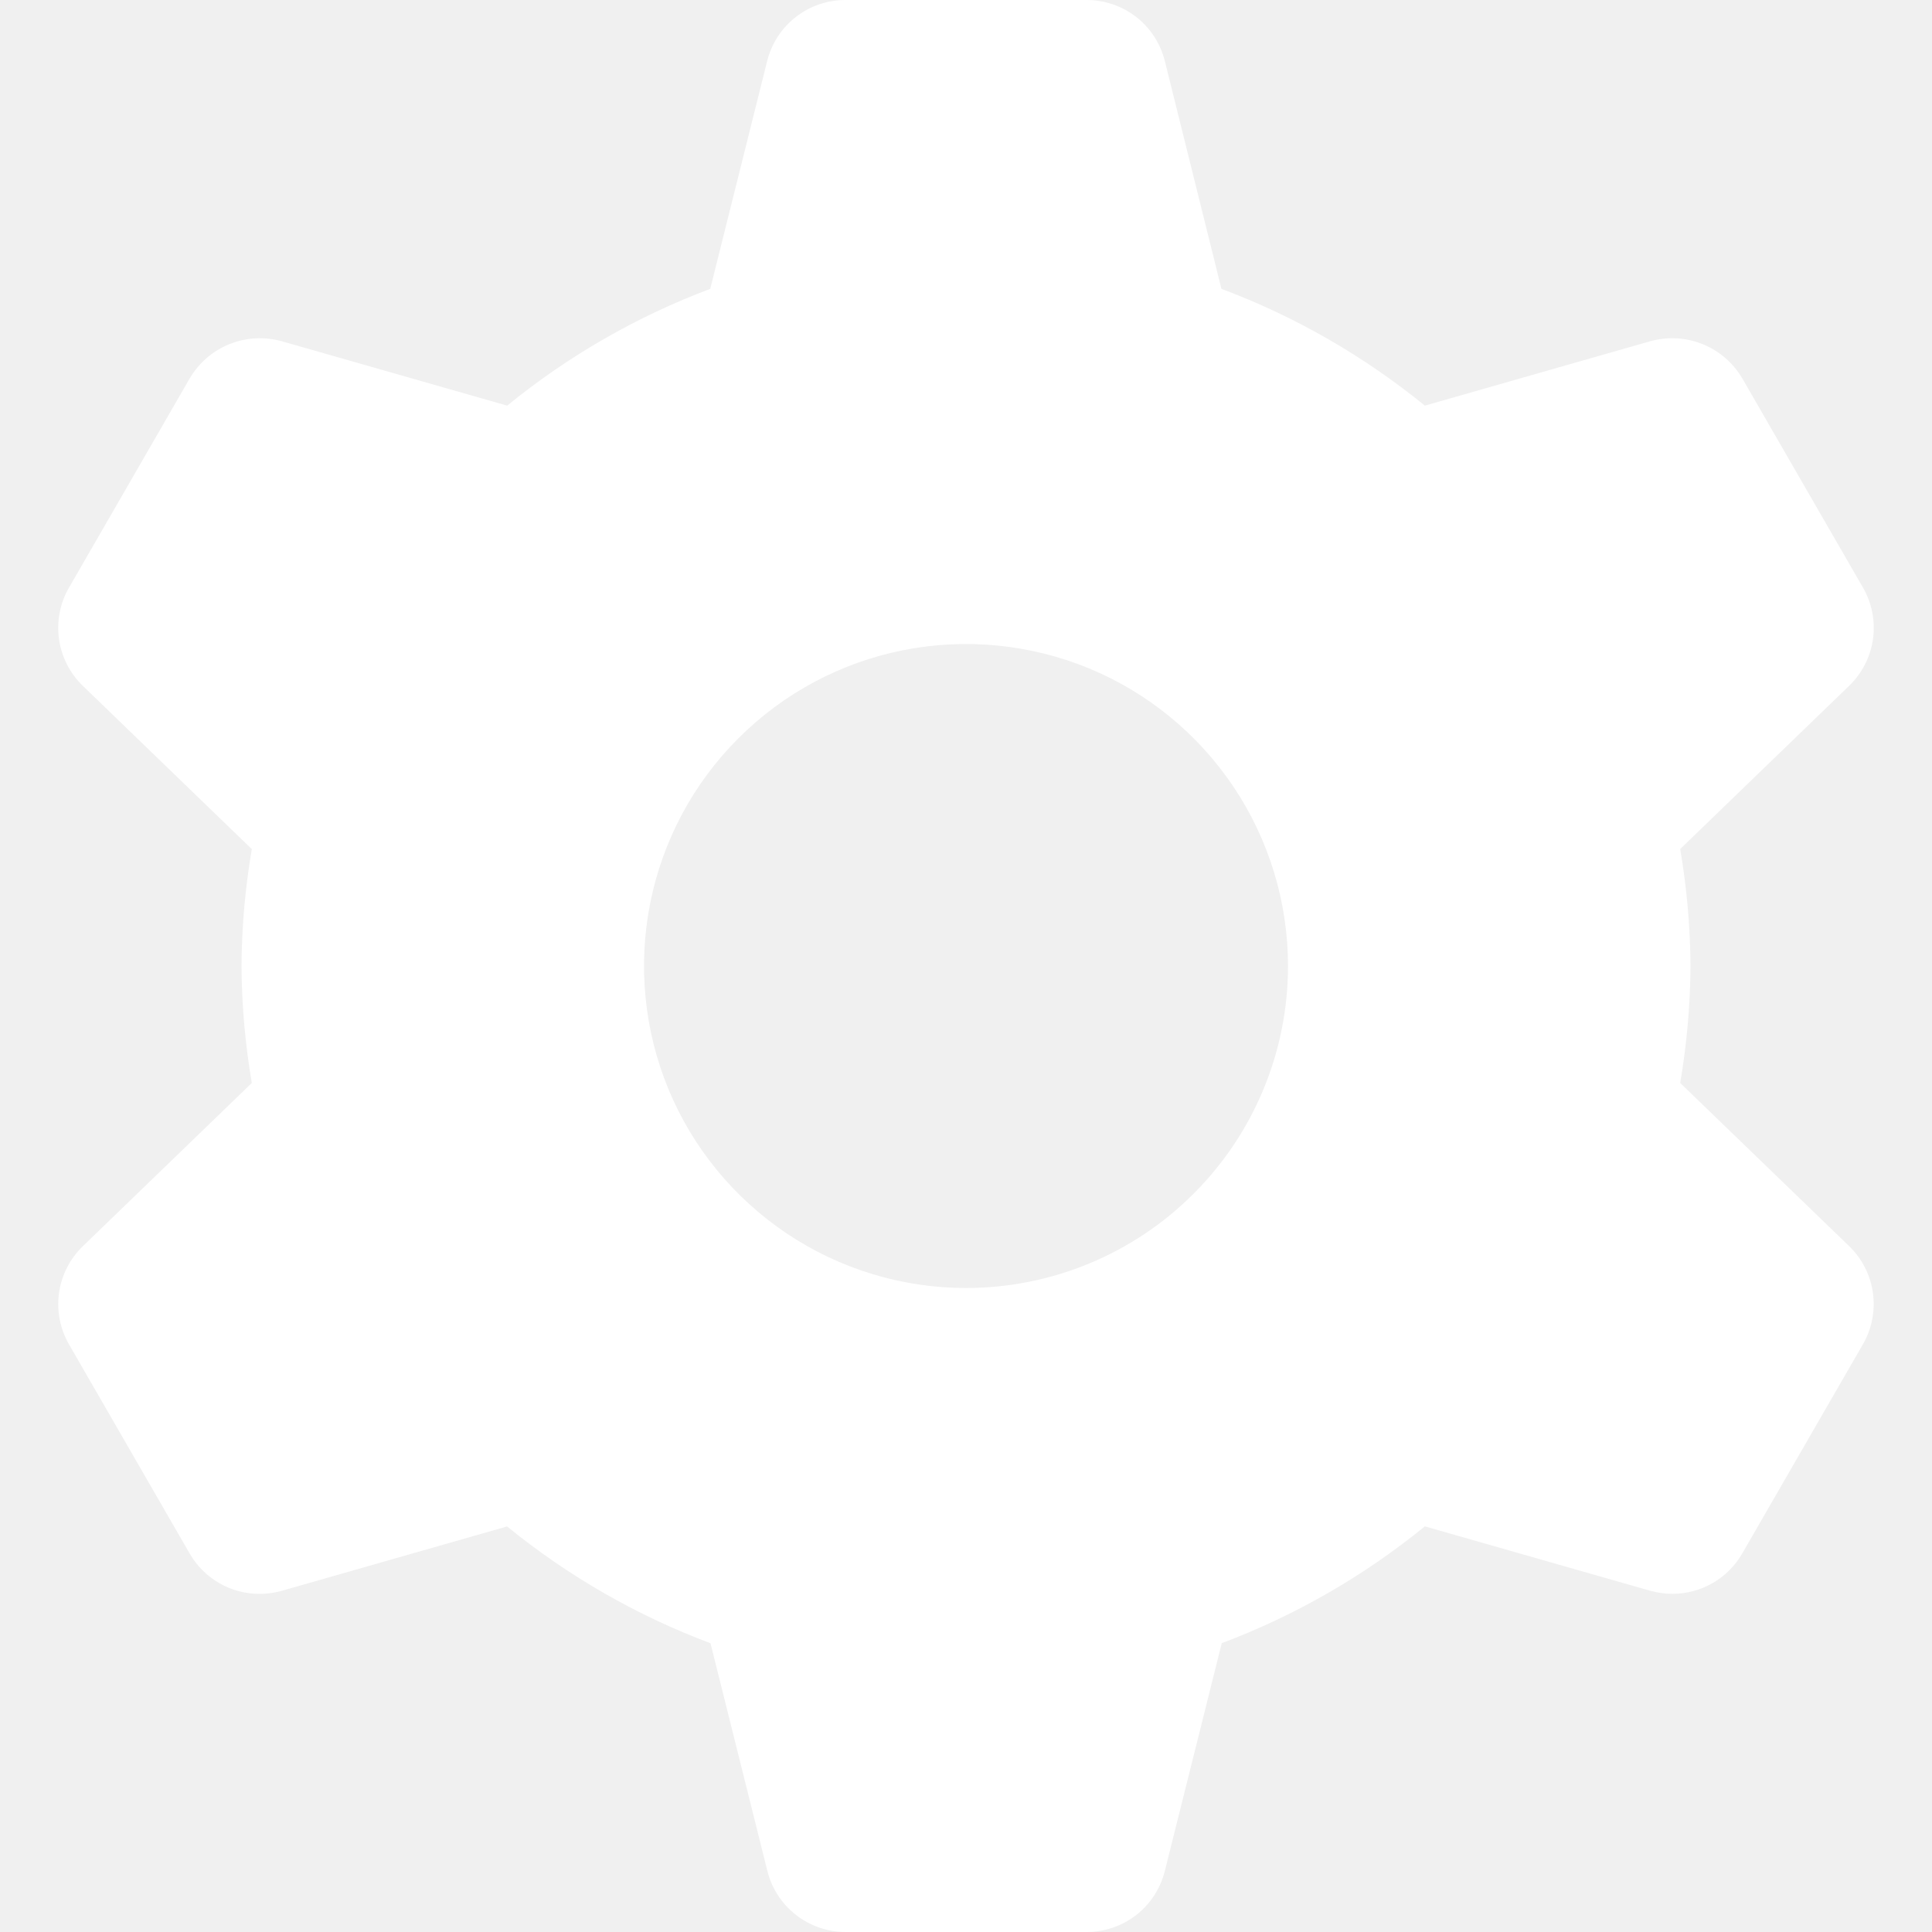
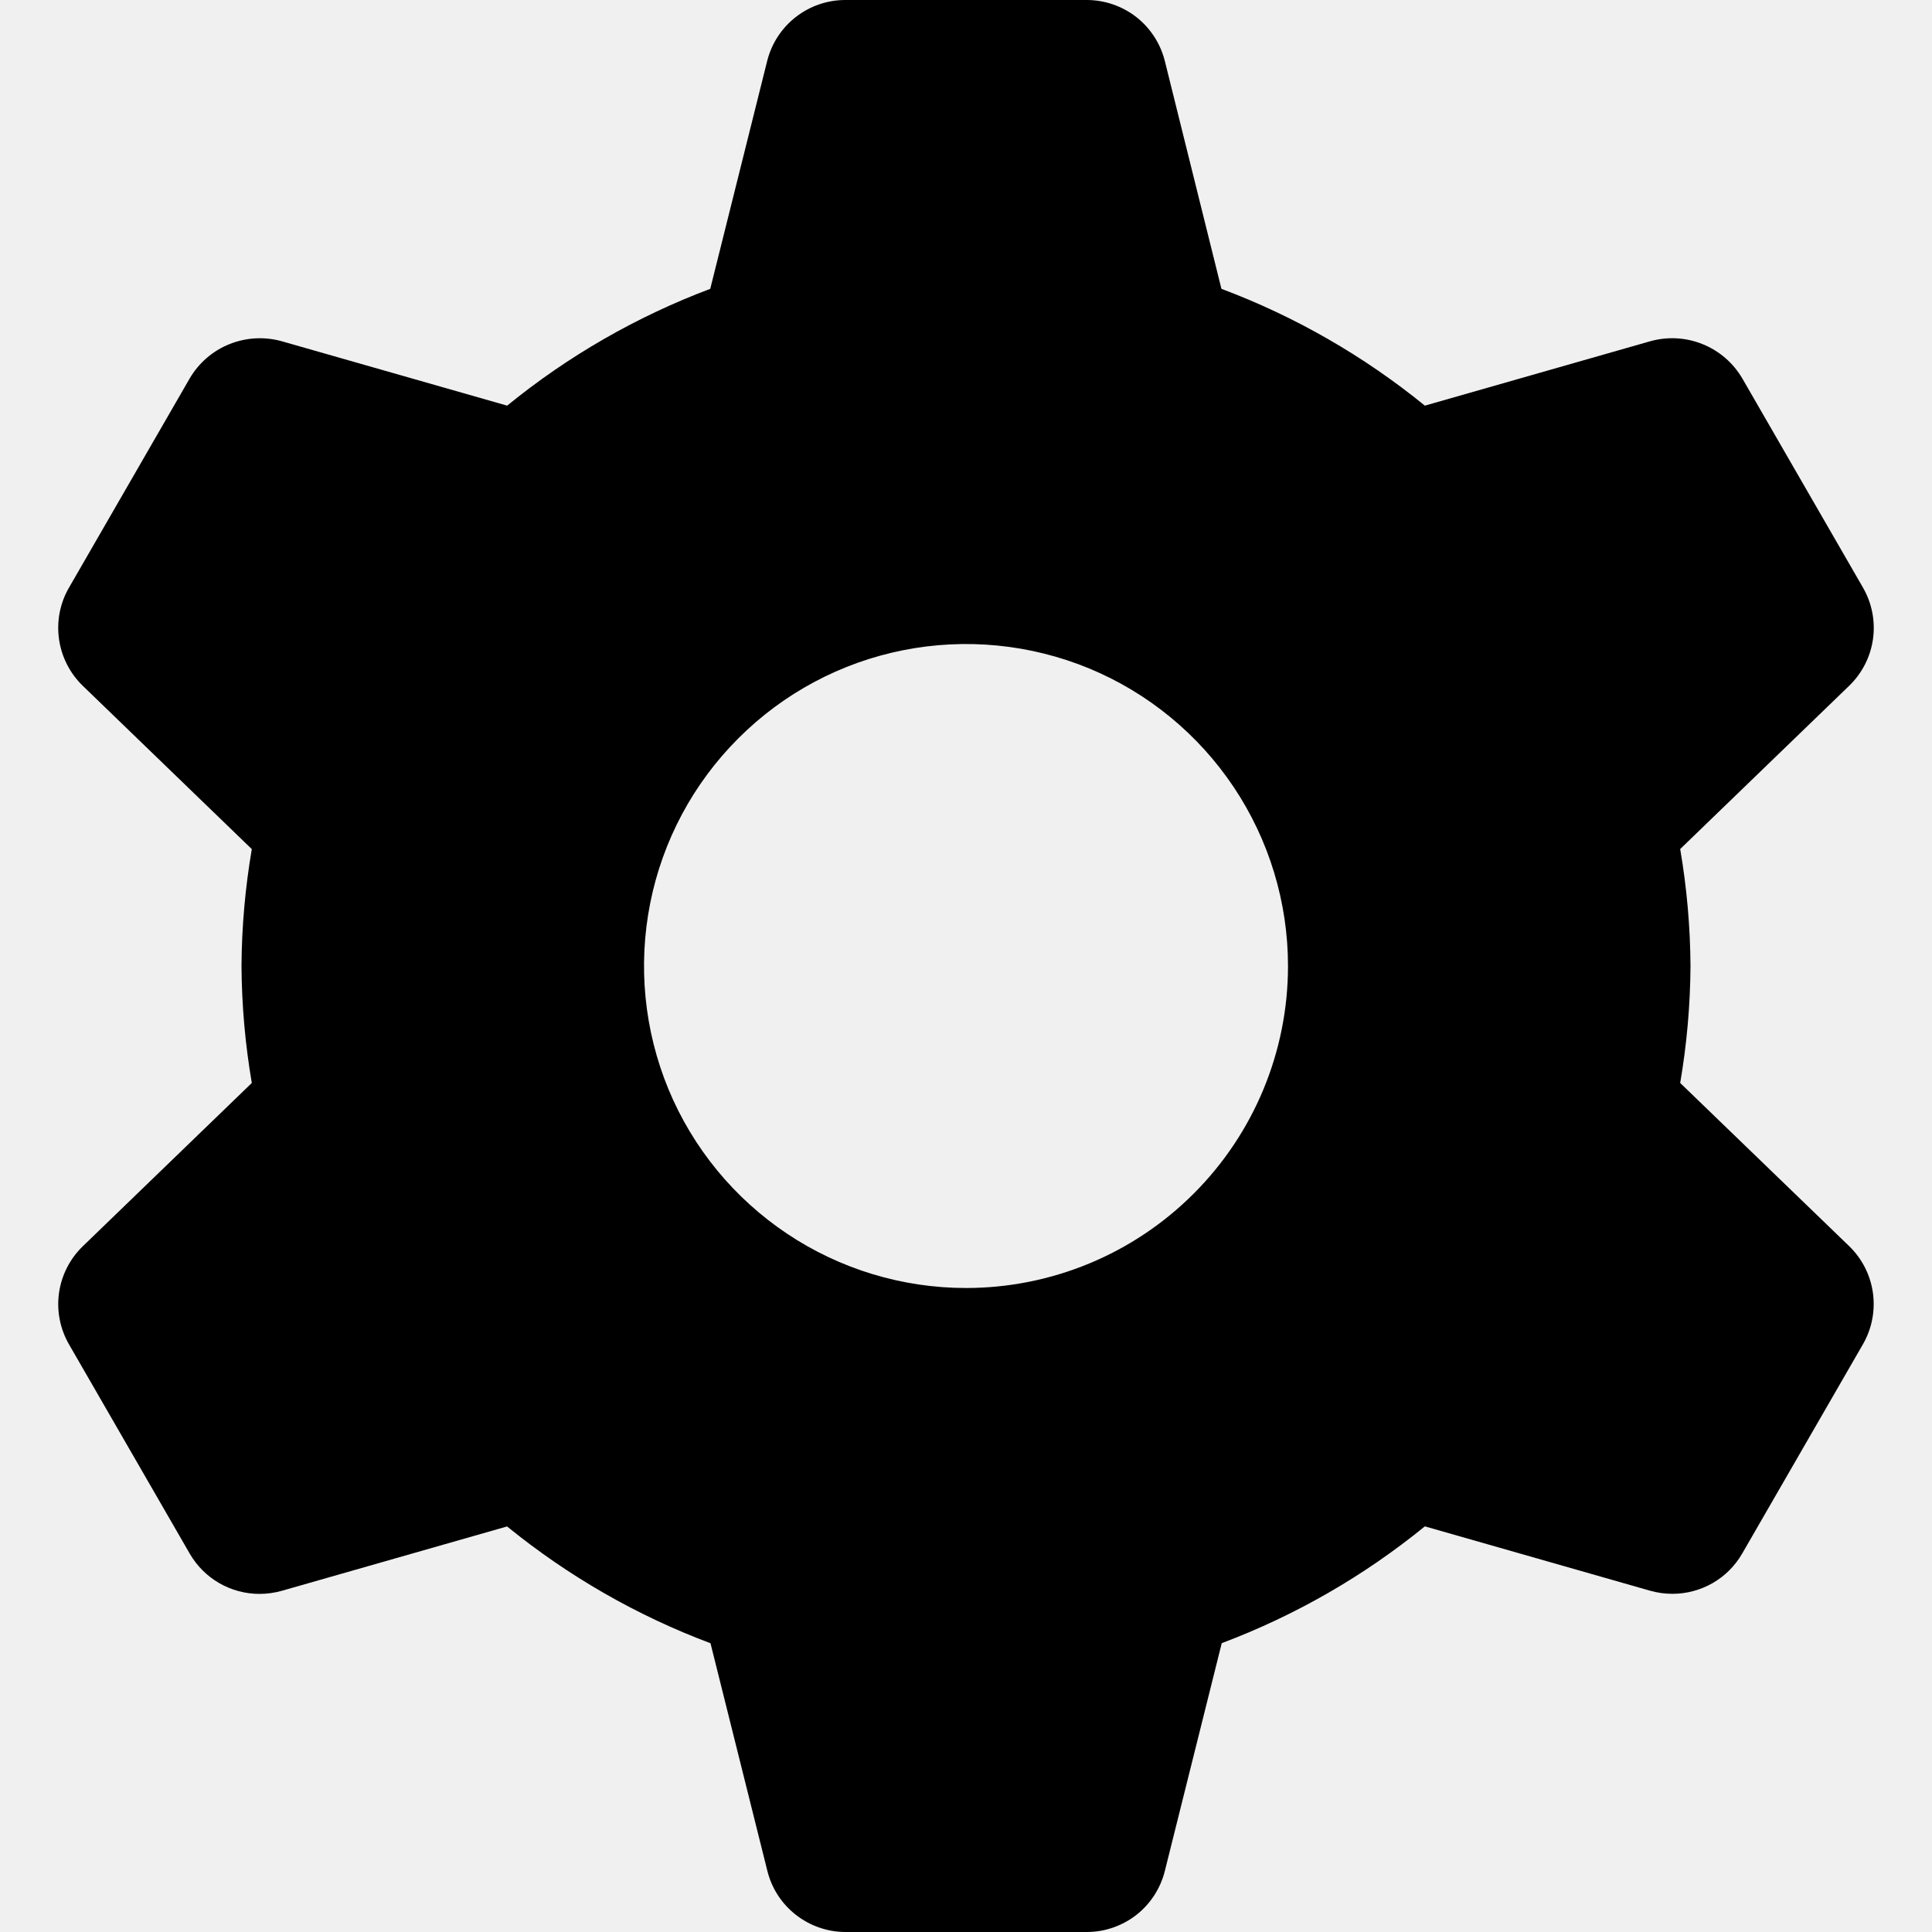
- <svg xmlns="http://www.w3.org/2000/svg" width="24" height="24" viewBox="0 0 24 24" fill="none">
-   <path d="M20.872 13.453C20.954 12.973 20.997 12.487 21 12C20.997 11.513 20.954 11.027 20.872 10.547L22.972 8.518C23.132 8.363 23.236 8.159 23.267 7.938C23.298 7.718 23.254 7.493 23.143 7.3L21.643 4.7C21.53 4.508 21.357 4.358 21.15 4.275C20.943 4.191 20.715 4.179 20.5 4.239L17.7 5.039C16.942 4.422 16.088 3.931 15.173 3.588L14.47 0.758C14.416 0.542 14.291 0.349 14.116 0.212C13.94 0.075 13.723 6.1623e-05 13.5 0H10.5C10.277 6.1623e-05 10.06 0.075 9.885 0.212C9.709 0.349 9.584 0.542 9.53 0.758L8.823 3.588C7.909 3.932 7.057 4.422 6.3 5.039L3.5 4.239C3.285 4.179 3.057 4.192 2.85 4.275C2.643 4.358 2.47 4.508 2.357 4.7L0.857 7.3C0.745 7.493 0.702 7.718 0.733 7.939C0.764 8.16 0.868 8.364 1.028 8.519L3.128 10.548C3.046 11.028 3.003 11.513 3 12C3.003 12.487 3.046 12.973 3.128 13.453L1.028 15.482C0.868 15.637 0.764 15.841 0.733 16.062C0.702 16.282 0.746 16.507 0.857 16.7L2.357 19.3C2.445 19.452 2.571 19.578 2.723 19.666C2.876 19.754 3.048 19.8 3.224 19.8C3.317 19.8 3.409 19.787 3.499 19.762L6.299 18.962C7.057 19.579 7.911 20.07 8.826 20.413L9.533 23.243C9.587 23.459 9.711 23.65 9.887 23.787C10.062 23.924 10.278 23.999 10.5 24H13.5C13.723 24 13.94 23.925 14.116 23.788C14.291 23.651 14.416 23.458 14.47 23.242L15.177 20.412C16.091 20.068 16.943 19.578 17.7 18.961L20.5 19.761C20.59 19.786 20.682 19.799 20.775 19.799C20.951 19.799 21.123 19.753 21.276 19.665C21.428 19.578 21.554 19.451 21.642 19.299L23.142 16.699C23.253 16.506 23.297 16.281 23.266 16.06C23.235 15.839 23.131 15.635 22.971 15.48L20.872 13.453ZM12 16C11.209 16 10.435 15.765 9.778 15.326C9.12 14.886 8.607 14.262 8.304 13.531C8.002 12.8 7.923 11.996 8.077 11.22C8.231 10.444 8.612 9.731 9.172 9.172C9.731 8.612 10.444 8.231 11.22 8.077C11.996 7.923 12.8 8.002 13.531 8.304C14.262 8.607 14.886 9.12 15.326 9.778C15.765 10.435 16 11.209 16 12C16 13.061 15.579 14.078 14.828 14.828C14.078 15.579 13.061 16 12 16Z" fill="white" />
+ <svg xmlns="http://www.w3.org/2000/svg" width="24" height="24" viewBox="0 0 24 24">
+   <path d="M20.872 13.453C20.954 12.973 20.997 12.487 21 12C20.997 11.513 20.954 11.027 20.872 10.547L22.972 8.518C23.132 8.363 23.236 8.159 23.267 7.938C23.298 7.718 23.254 7.493 23.143 7.3L21.643 4.7C21.53 4.508 21.357 4.358 21.15 4.275C20.943 4.191 20.715 4.179 20.5 4.239L17.7 5.039C16.942 4.422 16.088 3.931 15.173 3.588L14.47 0.758C14.416 0.542 14.291 0.349 14.116 0.212C13.94 0.075 13.723 6.1623e-05 13.5 0H10.5C10.277 6.1623e-05 10.06 0.075 9.885 0.212C9.709 0.349 9.584 0.542 9.53 0.758L8.823 3.588C7.909 3.932 7.057 4.422 6.3 5.039L3.5 4.239C3.285 4.179 3.057 4.192 2.85 4.275C2.643 4.358 2.47 4.508 2.357 4.7L0.857 7.3C0.745 7.493 0.702 7.718 0.733 7.939C0.764 8.16 0.868 8.364 1.028 8.519L3.128 10.548C3.046 11.028 3.003 11.513 3 12C3.003 12.487 3.046 12.973 3.128 13.453L1.028 15.482C0.868 15.637 0.764 15.841 0.733 16.062C0.702 16.282 0.746 16.507 0.857 16.7L2.357 19.3C2.445 19.452 2.571 19.578 2.723 19.666C2.876 19.754 3.048 19.8 3.224 19.8C3.317 19.8 3.409 19.787 3.499 19.762L6.299 18.962C7.057 19.579 7.911 20.07 8.826 20.413L9.533 23.243C9.587 23.459 9.711 23.65 9.887 23.787C10.062 23.924 10.278 23.999 10.5 24H13.5C13.723 24 13.94 23.925 14.116 23.788C14.291 23.651 14.416 23.458 14.47 23.242L15.177 20.412C16.091 20.068 16.943 19.578 17.7 18.961L20.5 19.761C20.59 19.786 20.682 19.799 20.775 19.799C20.951 19.799 21.123 19.753 21.276 19.665C21.428 19.578 21.554 19.451 21.642 19.299L23.142 16.699C23.253 16.506 23.297 16.281 23.266 16.06C23.235 15.839 23.131 15.635 22.971 15.48L20.872 13.453ZM12 16C11.209 16 10.435 15.765 9.778 15.326C9.12 14.886 8.607 14.262 8.304 13.531C8.002 12.8 7.923 11.996 8.077 11.22C8.231 10.444 8.612 9.731 9.172 9.172C9.731 8.612 10.444 8.231 11.22 8.077C11.996 7.923 12.8 8.002 13.531 8.304C14.262 8.607 14.886 9.12 15.326 9.778C15.765 10.435 16 11.209 16 12C16 13.061 15.579 14.078 14.828 14.828C14.078 15.579 13.061 16 12 16Z" />
</svg>
